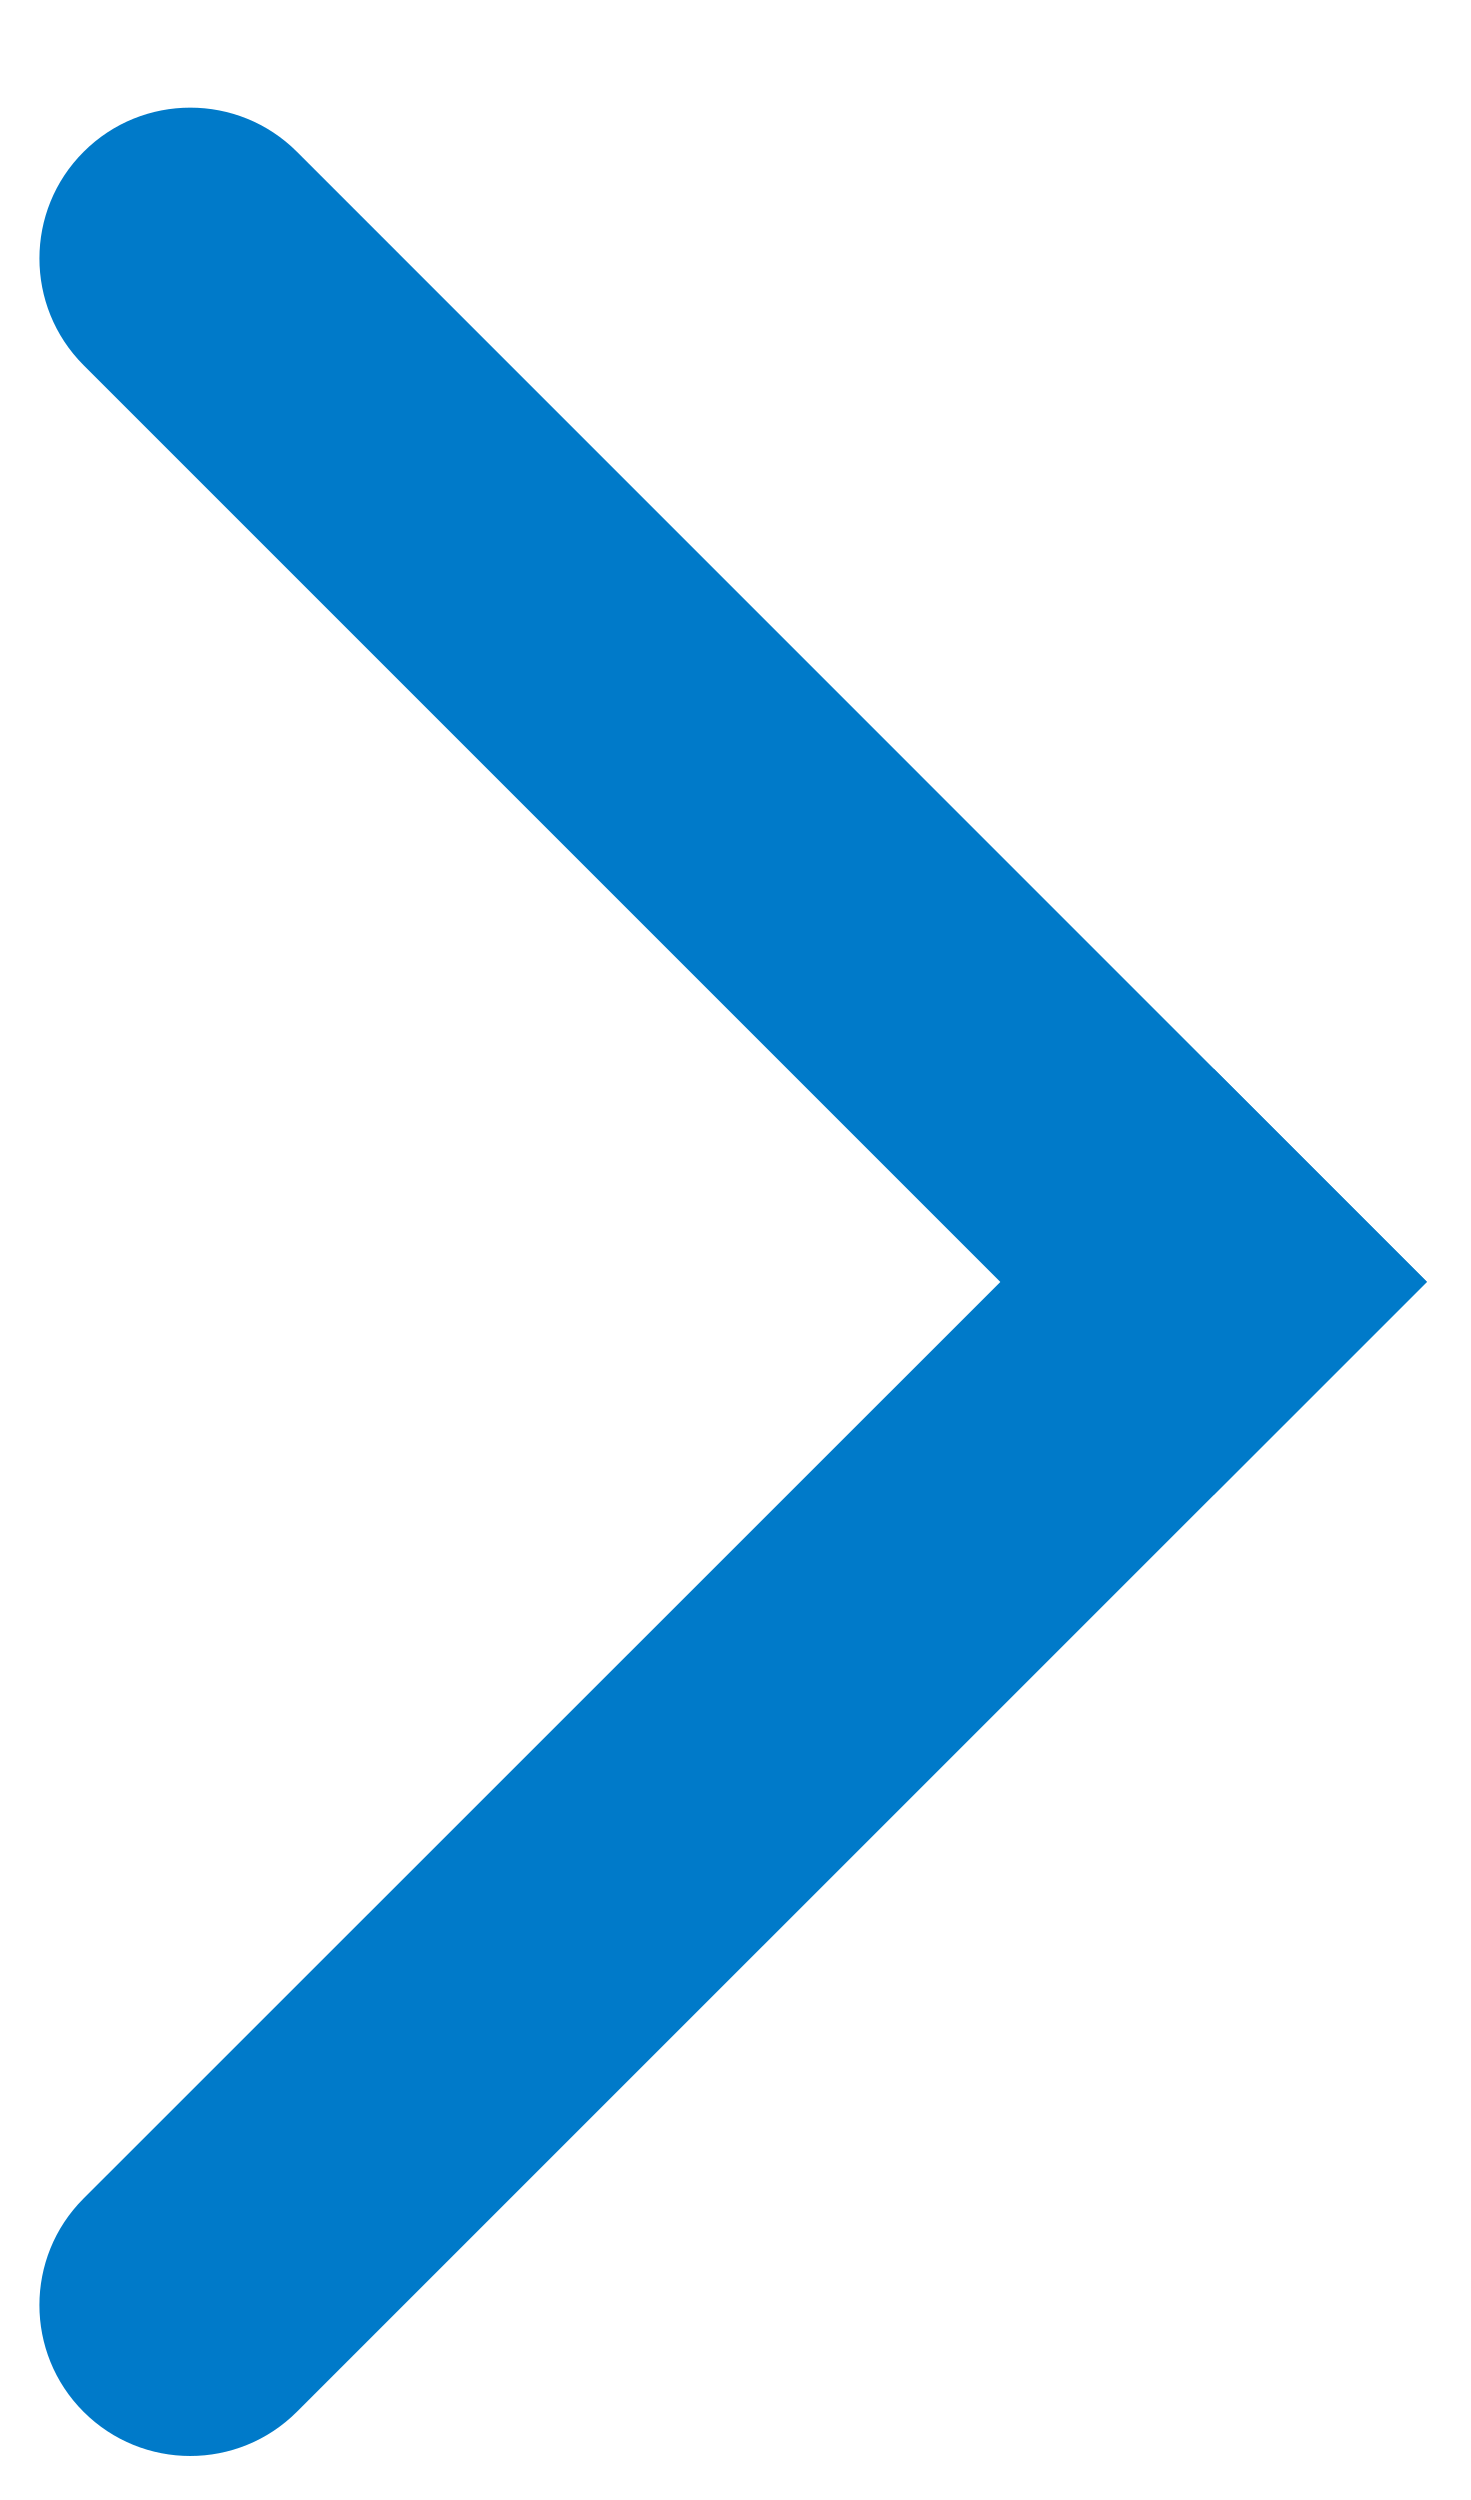
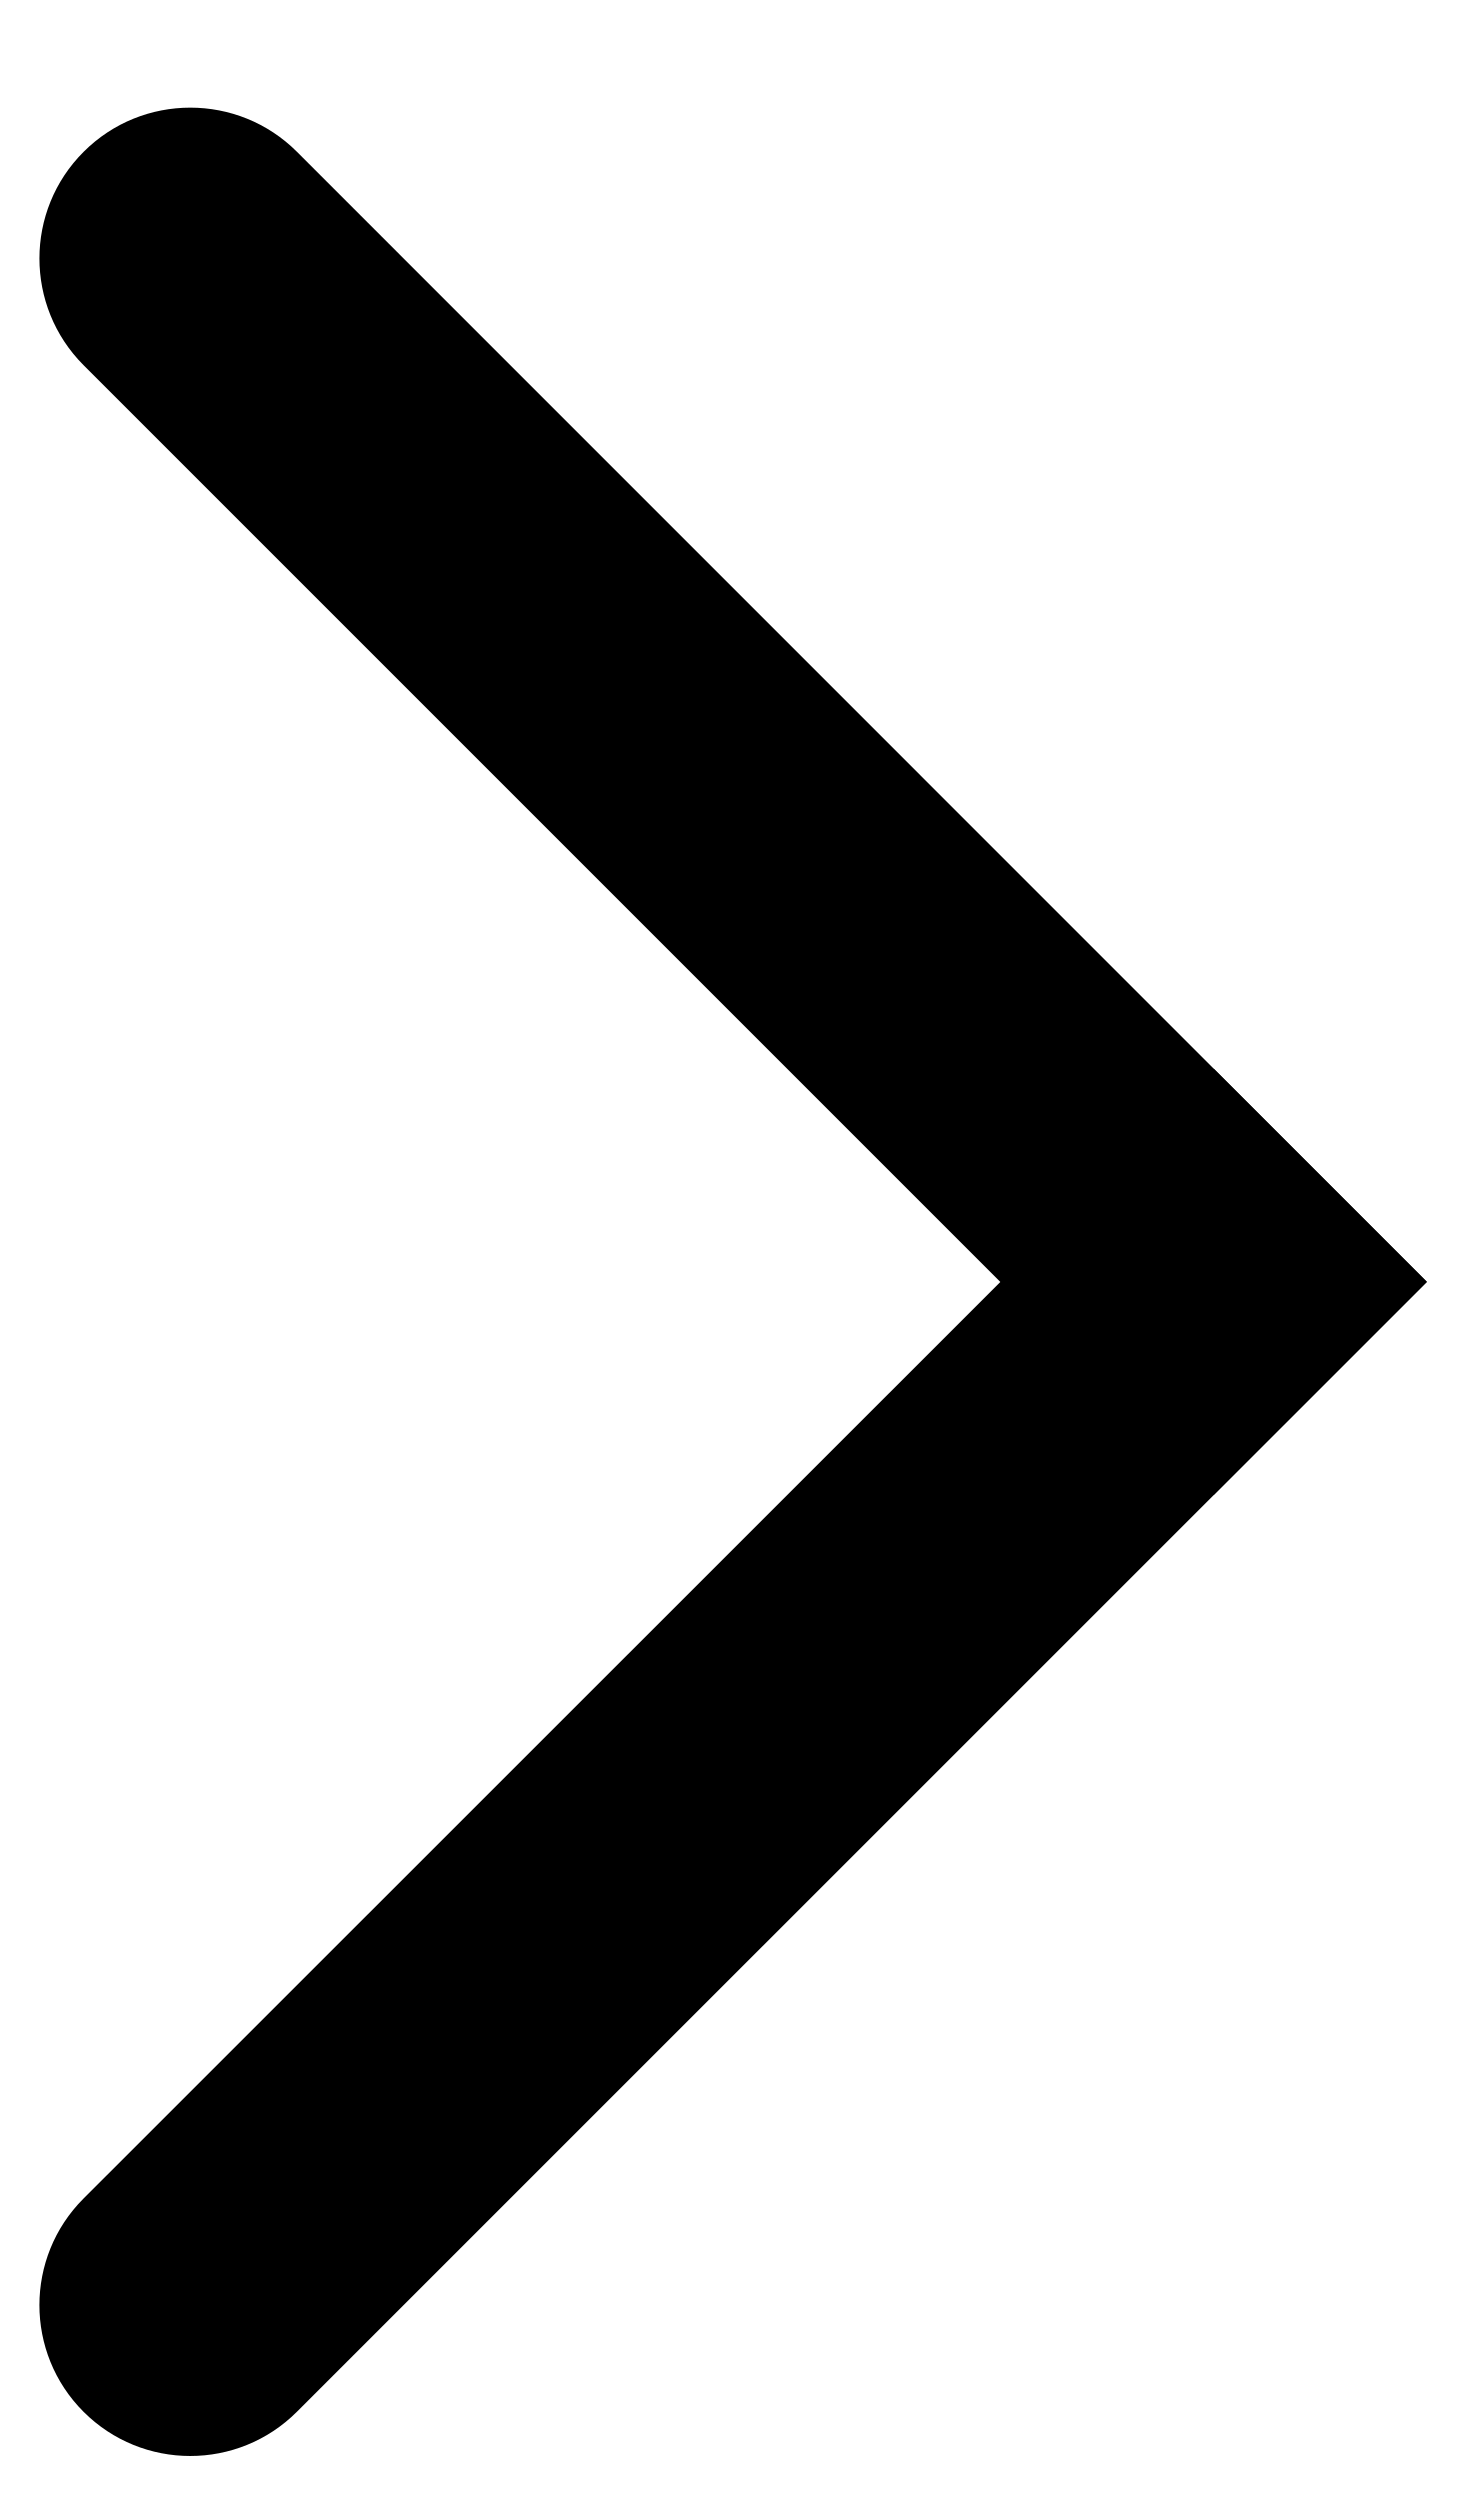
<svg xmlns="http://www.w3.org/2000/svg" viewBox="0 0 10 17">
-   <g fill="#007AC9" fill-rule="evenodd">
+   <g fill-rule="evenodd">
    <path transform="matrix(0 1 1 0 .268 .732)" d="M7.985 9.435L.3 1.751c-.4-.4-.4-1.05 0-1.45C.7-.1 1.35-.1 1.751.3l7.684 7.684-1.45 1.45z" />
    <path transform="matrix(0 1 1 0 .268 .732)" d="M7.985 9.435l-1.45-1.45L14.218.3c.4-.4 1.05-.4 1.45 0 .401.401.401 1.05 0 1.451L7.985 9.435z" />
  </g>
</svg>
